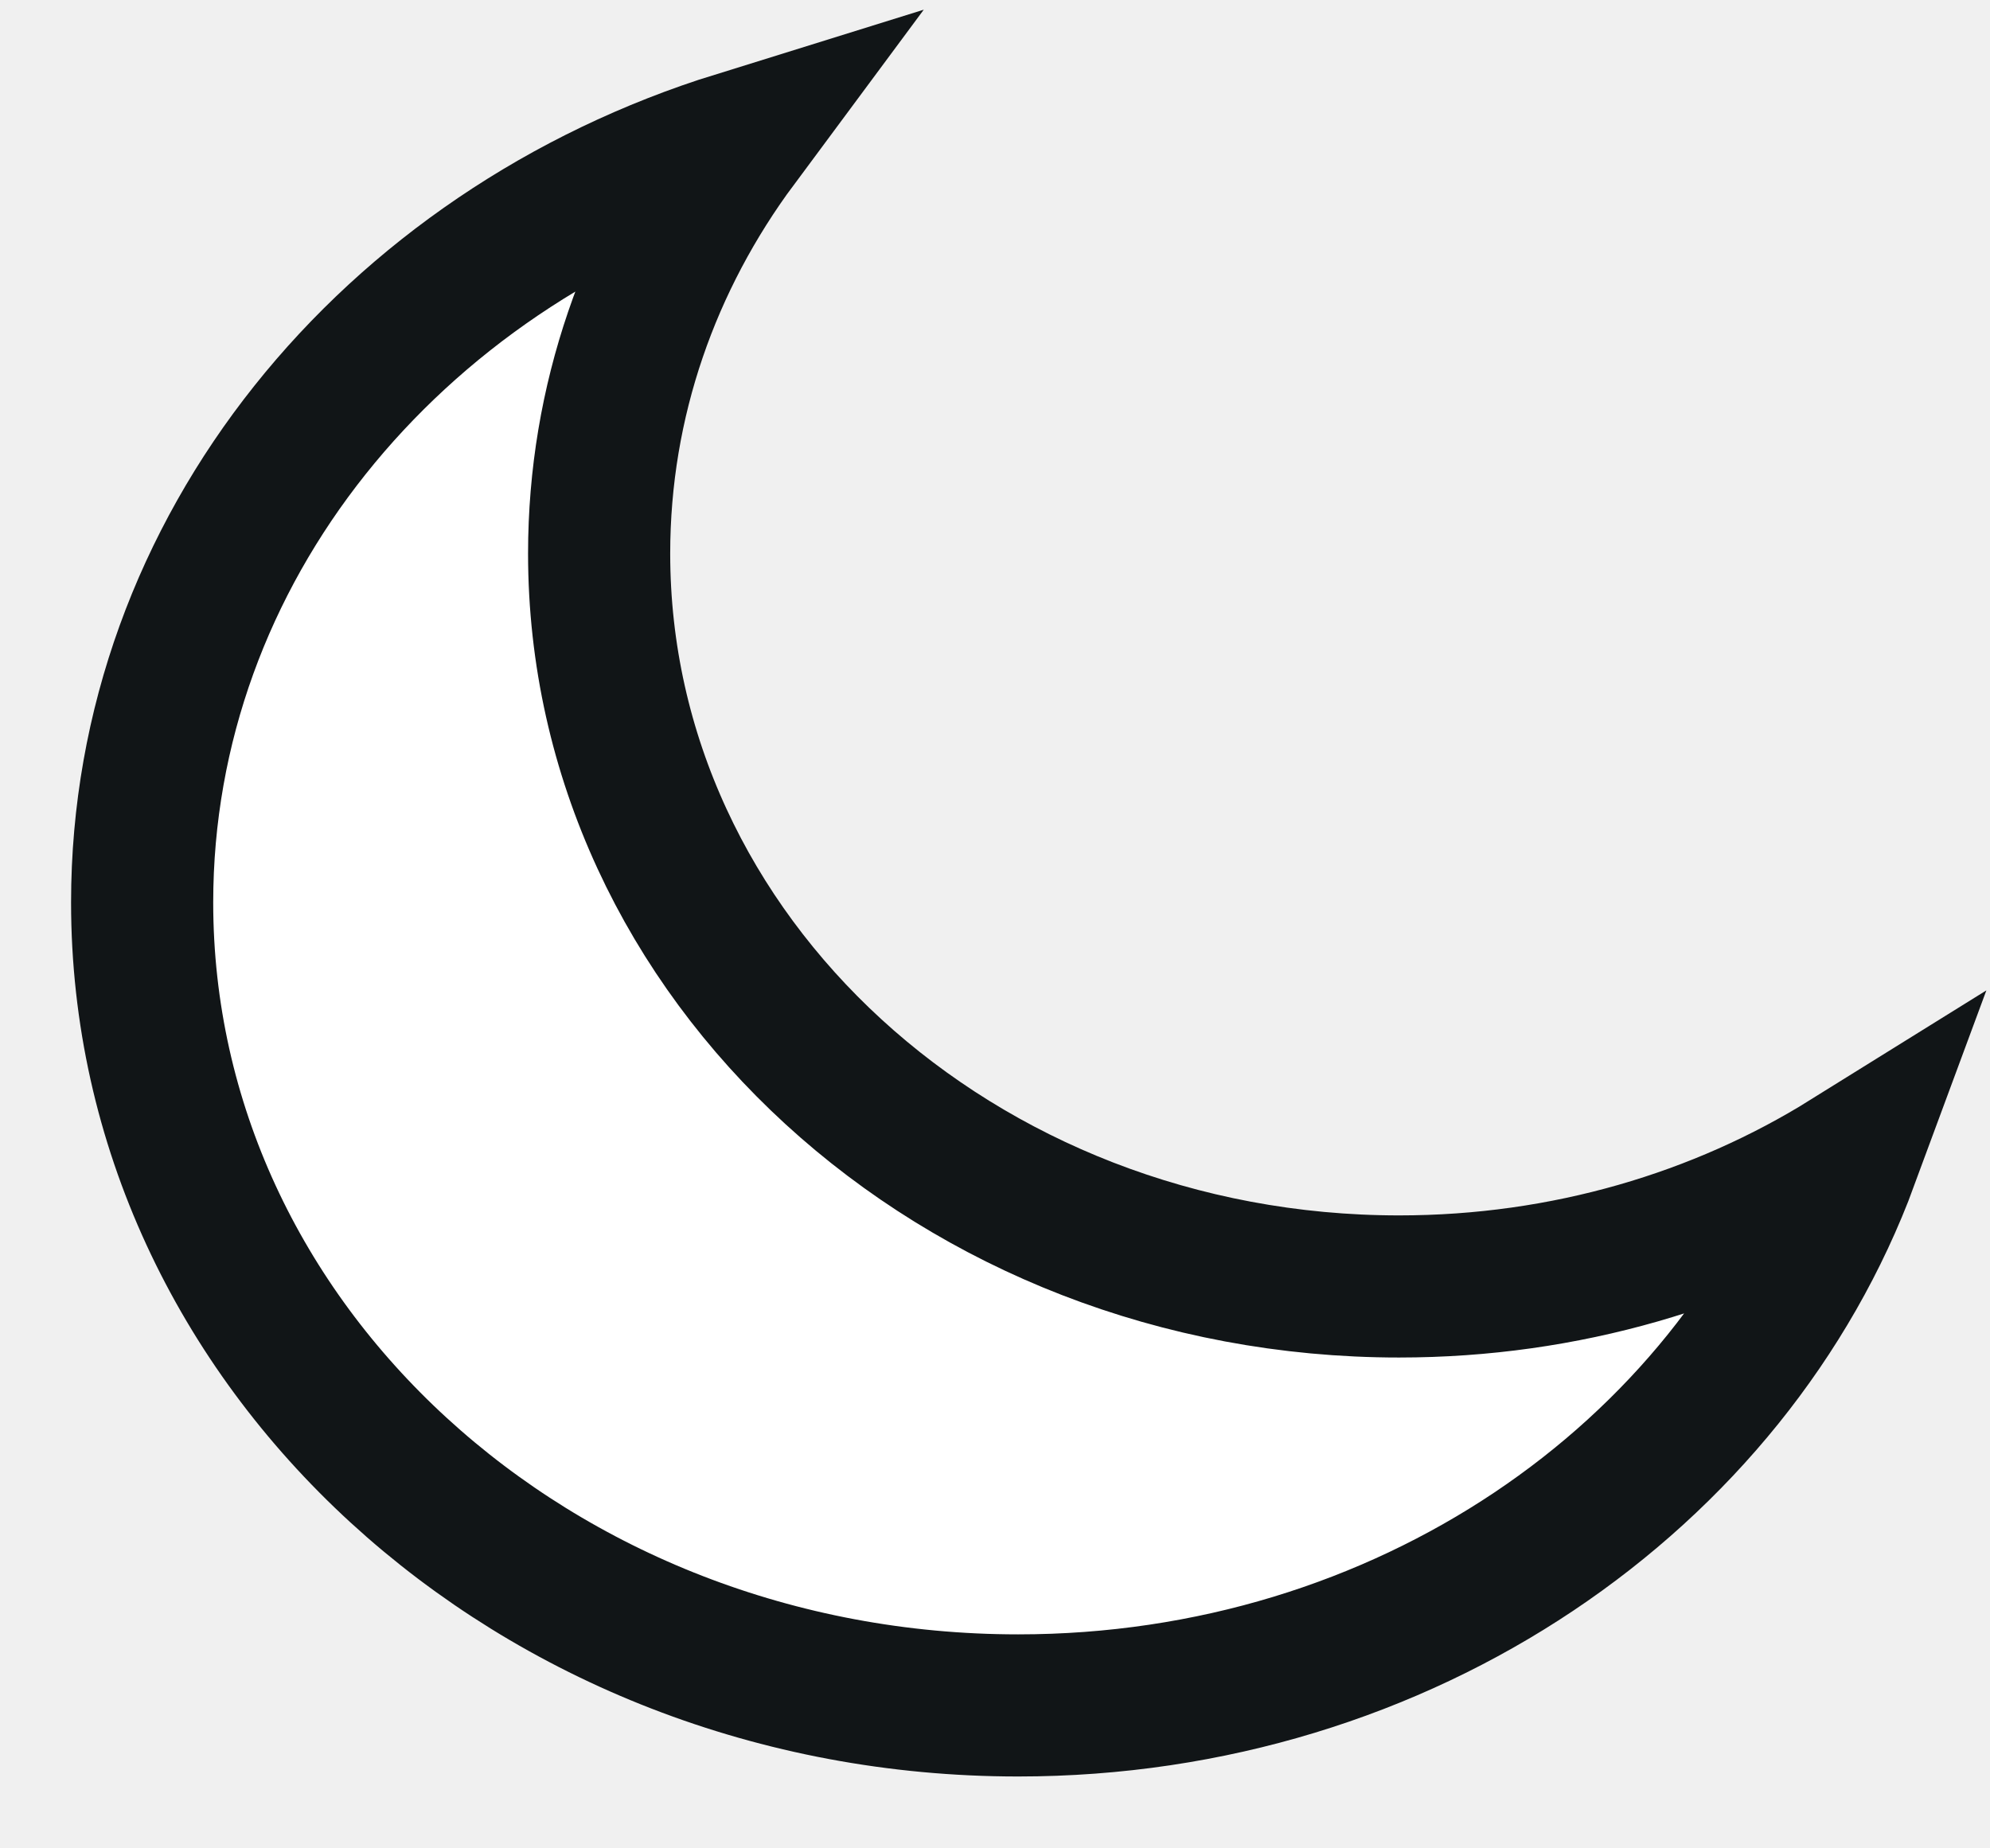
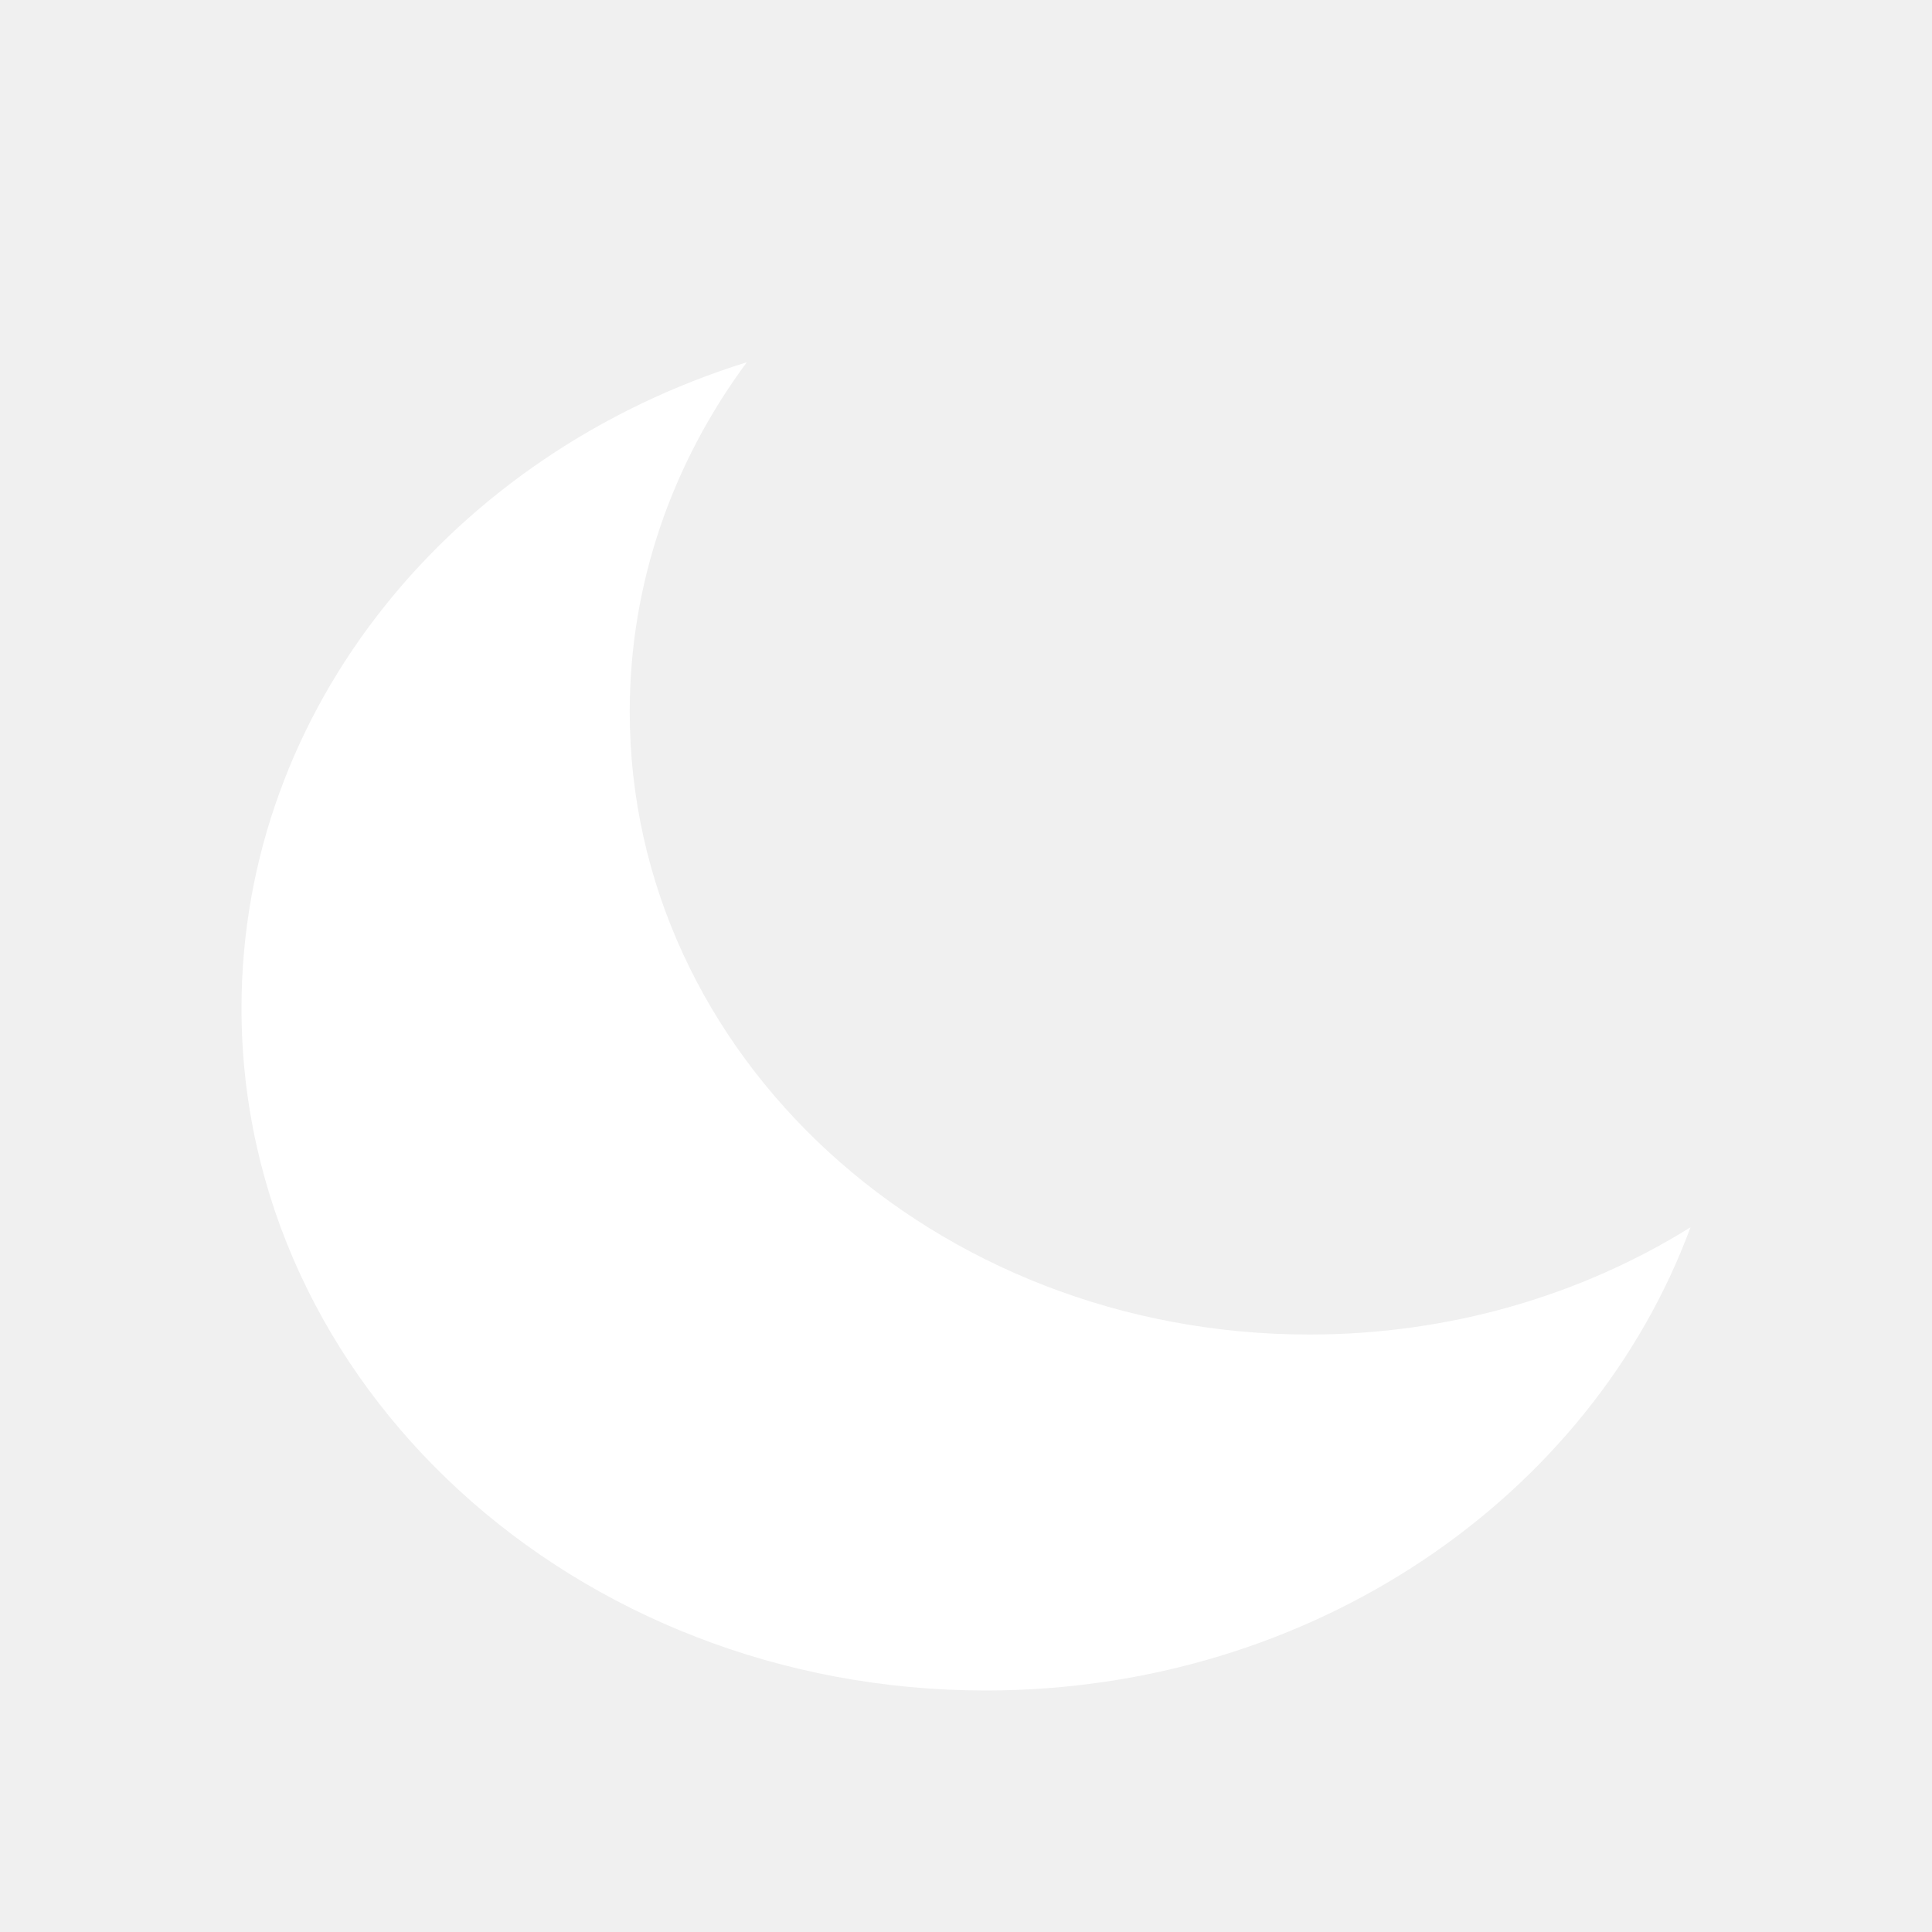
- <svg xmlns="http://www.w3.org/2000/svg" width="14px" height="13px" viewBox="0 0 14 13" version="1.1">
+ <svg xmlns="http://www.w3.org/2000/svg" width="20px" height="20px" viewBox="0 0 20 20" version="1.1">
  <g id="Page-1" stroke="none" stroke-width="1" fill="none" fill-rule="evenodd">
-     <g id="LIGHT" transform="translate(-276, -34)" fill="#FFFFFF" stroke="#111517">
-       <g id="Group-3" transform="translate(275, 32)">
-         <path d="M10.843,11.052 C7.735,11.052 5.215,8.742 5.215,5.895 C5.215,4.82 5.573,3.825 6.185,3 C3.752,3.756 2,5.865 2,8.35 C2,11.471 4.759,14 8.163,14 C10.874,14 13.176,12.395 14,10.164 C13.1,10.724 12.013,11.052 10.843,11.052 Z" id="Path" />
+     <g id="DARK" transform="translate(-1252, -29)">
+       <g id="Group-3" transform="translate(1252, 29)">
+         <rect id="Rectangle" x="0" y="0" width="20" height="20" />
+         <path d="M13.553,13.815 C9.669,13.815 6.519,10.928 6.519,7.368 C6.519,6.025 6.967,4.782 7.731,3.75 C4.69,4.695 2.5,7.331 2.5,10.438 C2.5,14.338 5.949,17.5 10.204,17.5 C13.593,17.5 16.47,15.493 17.5,12.705 C16.375,13.405 15.016,13.815 13.553,13.815 Z" id="Path" fill="#FFFFFF" />
      </g>
    </g>
  </g>
</svg>
